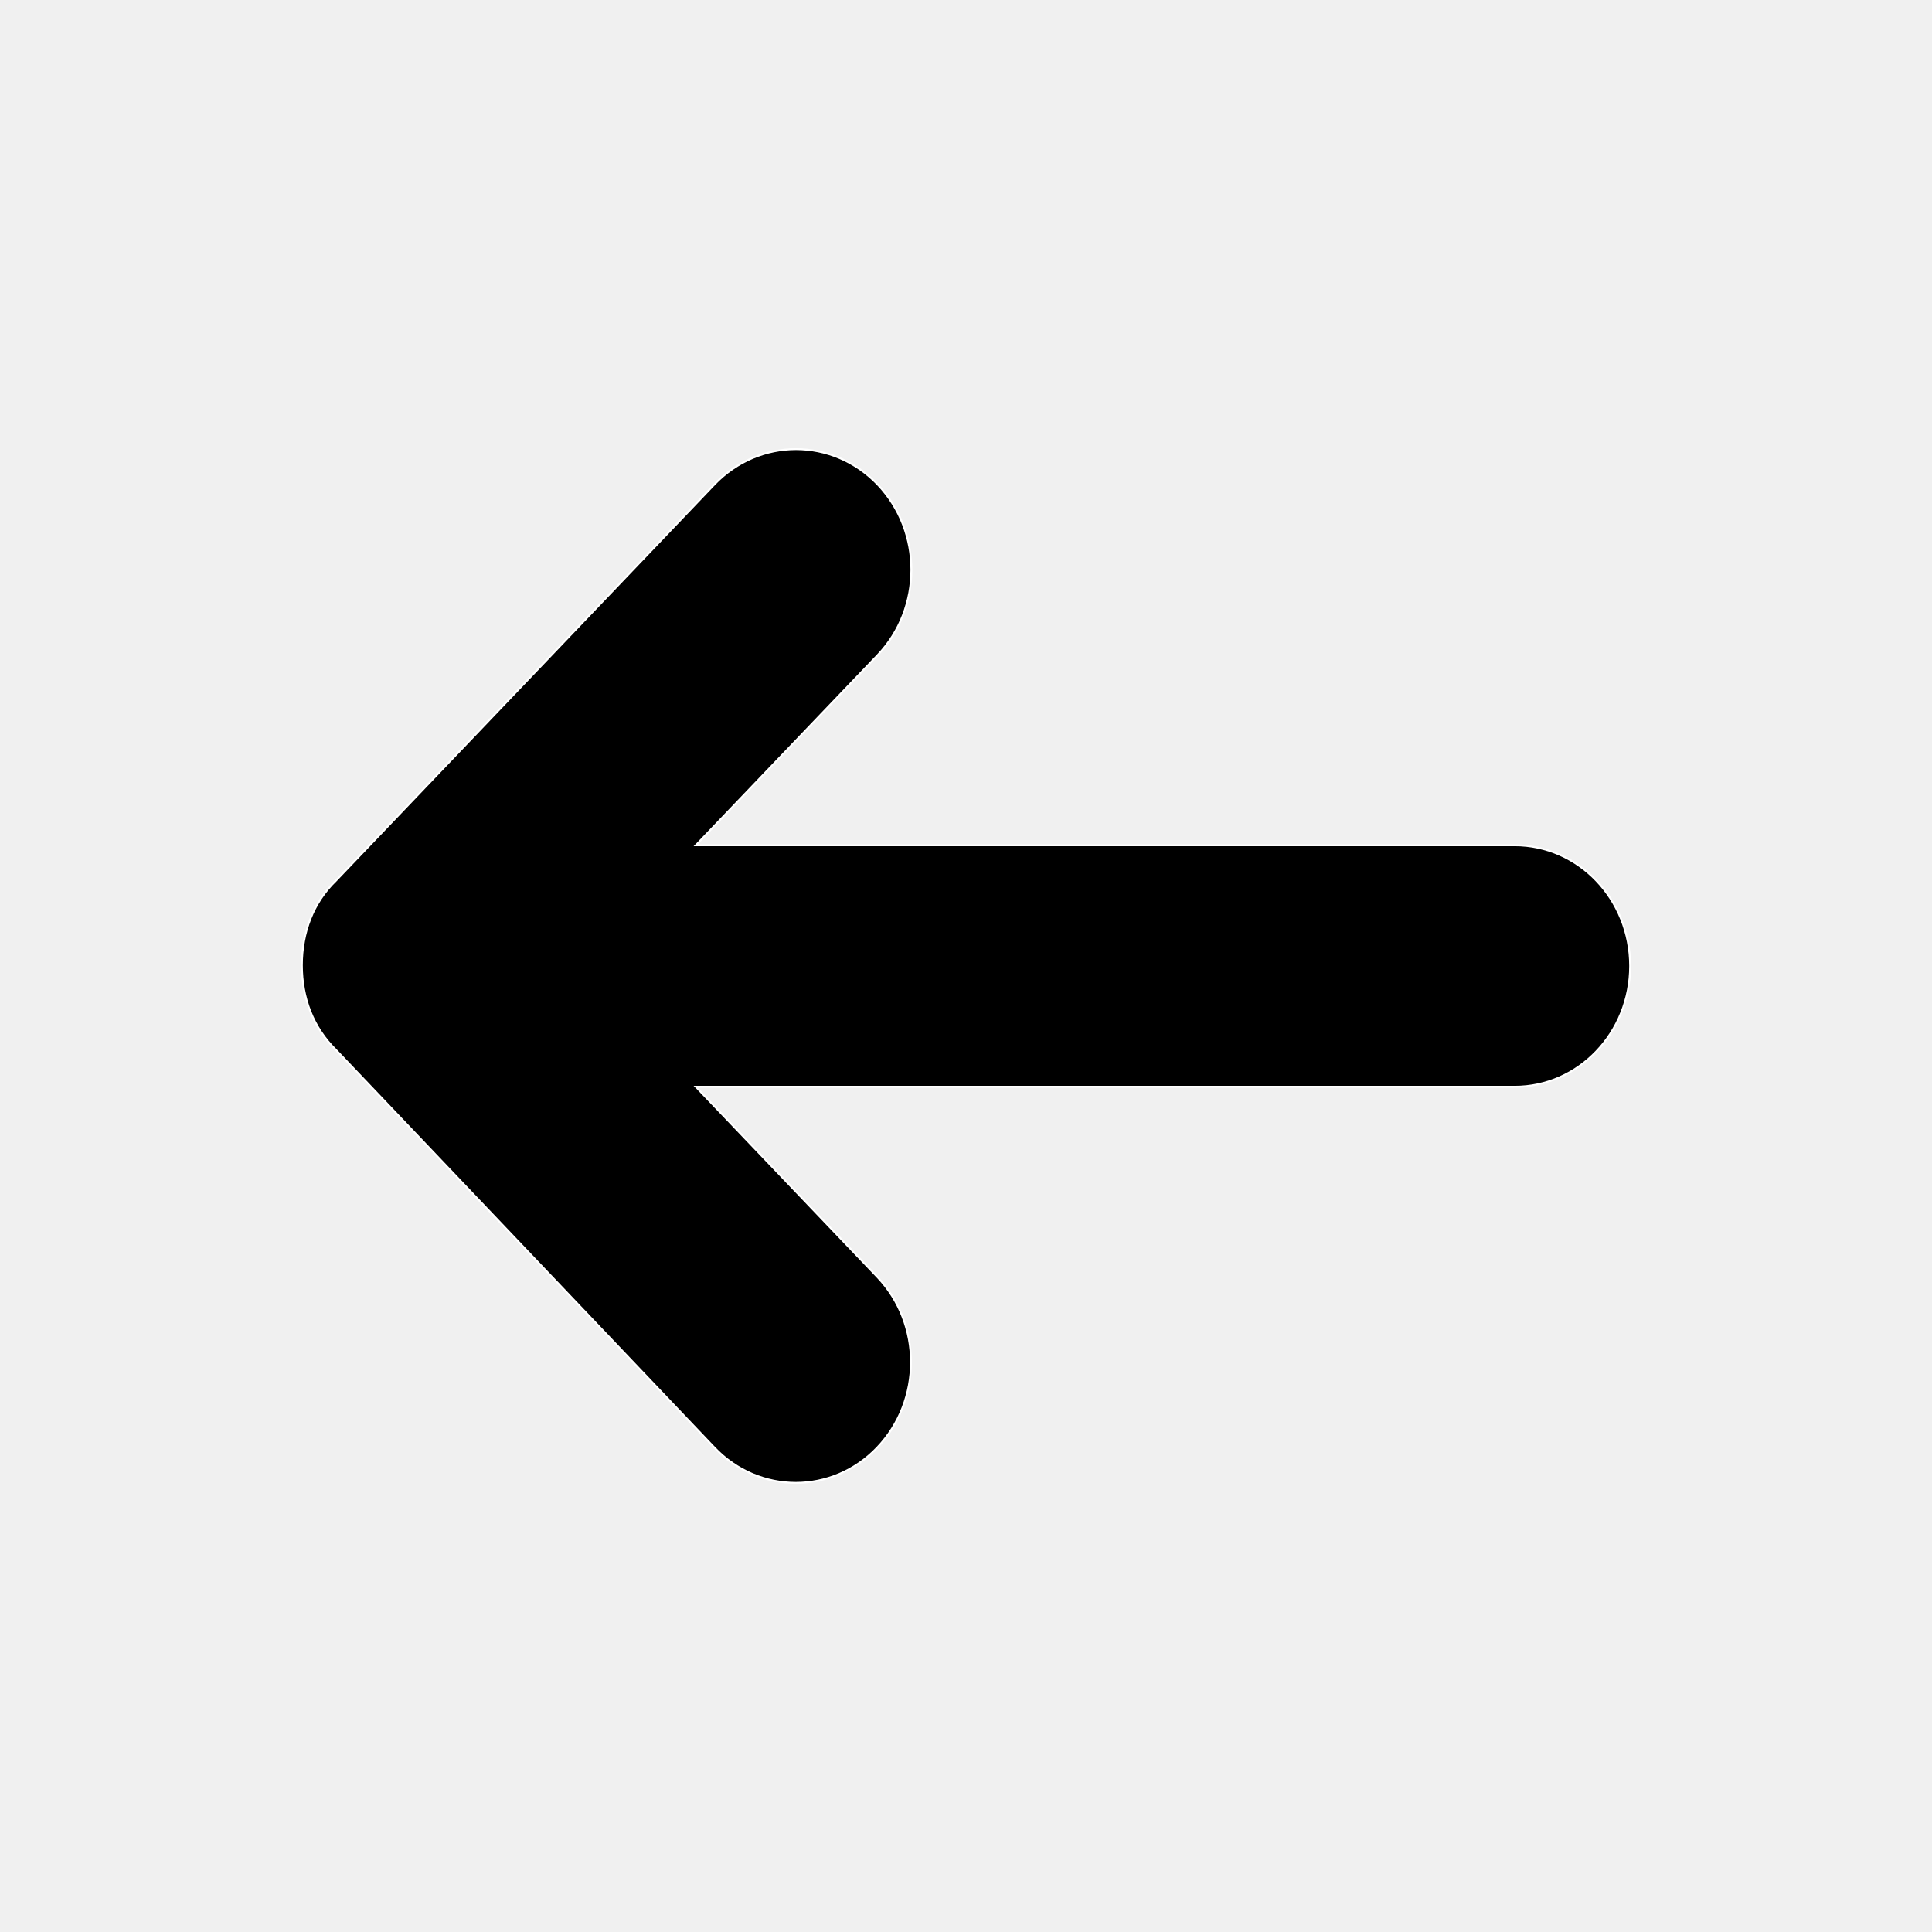
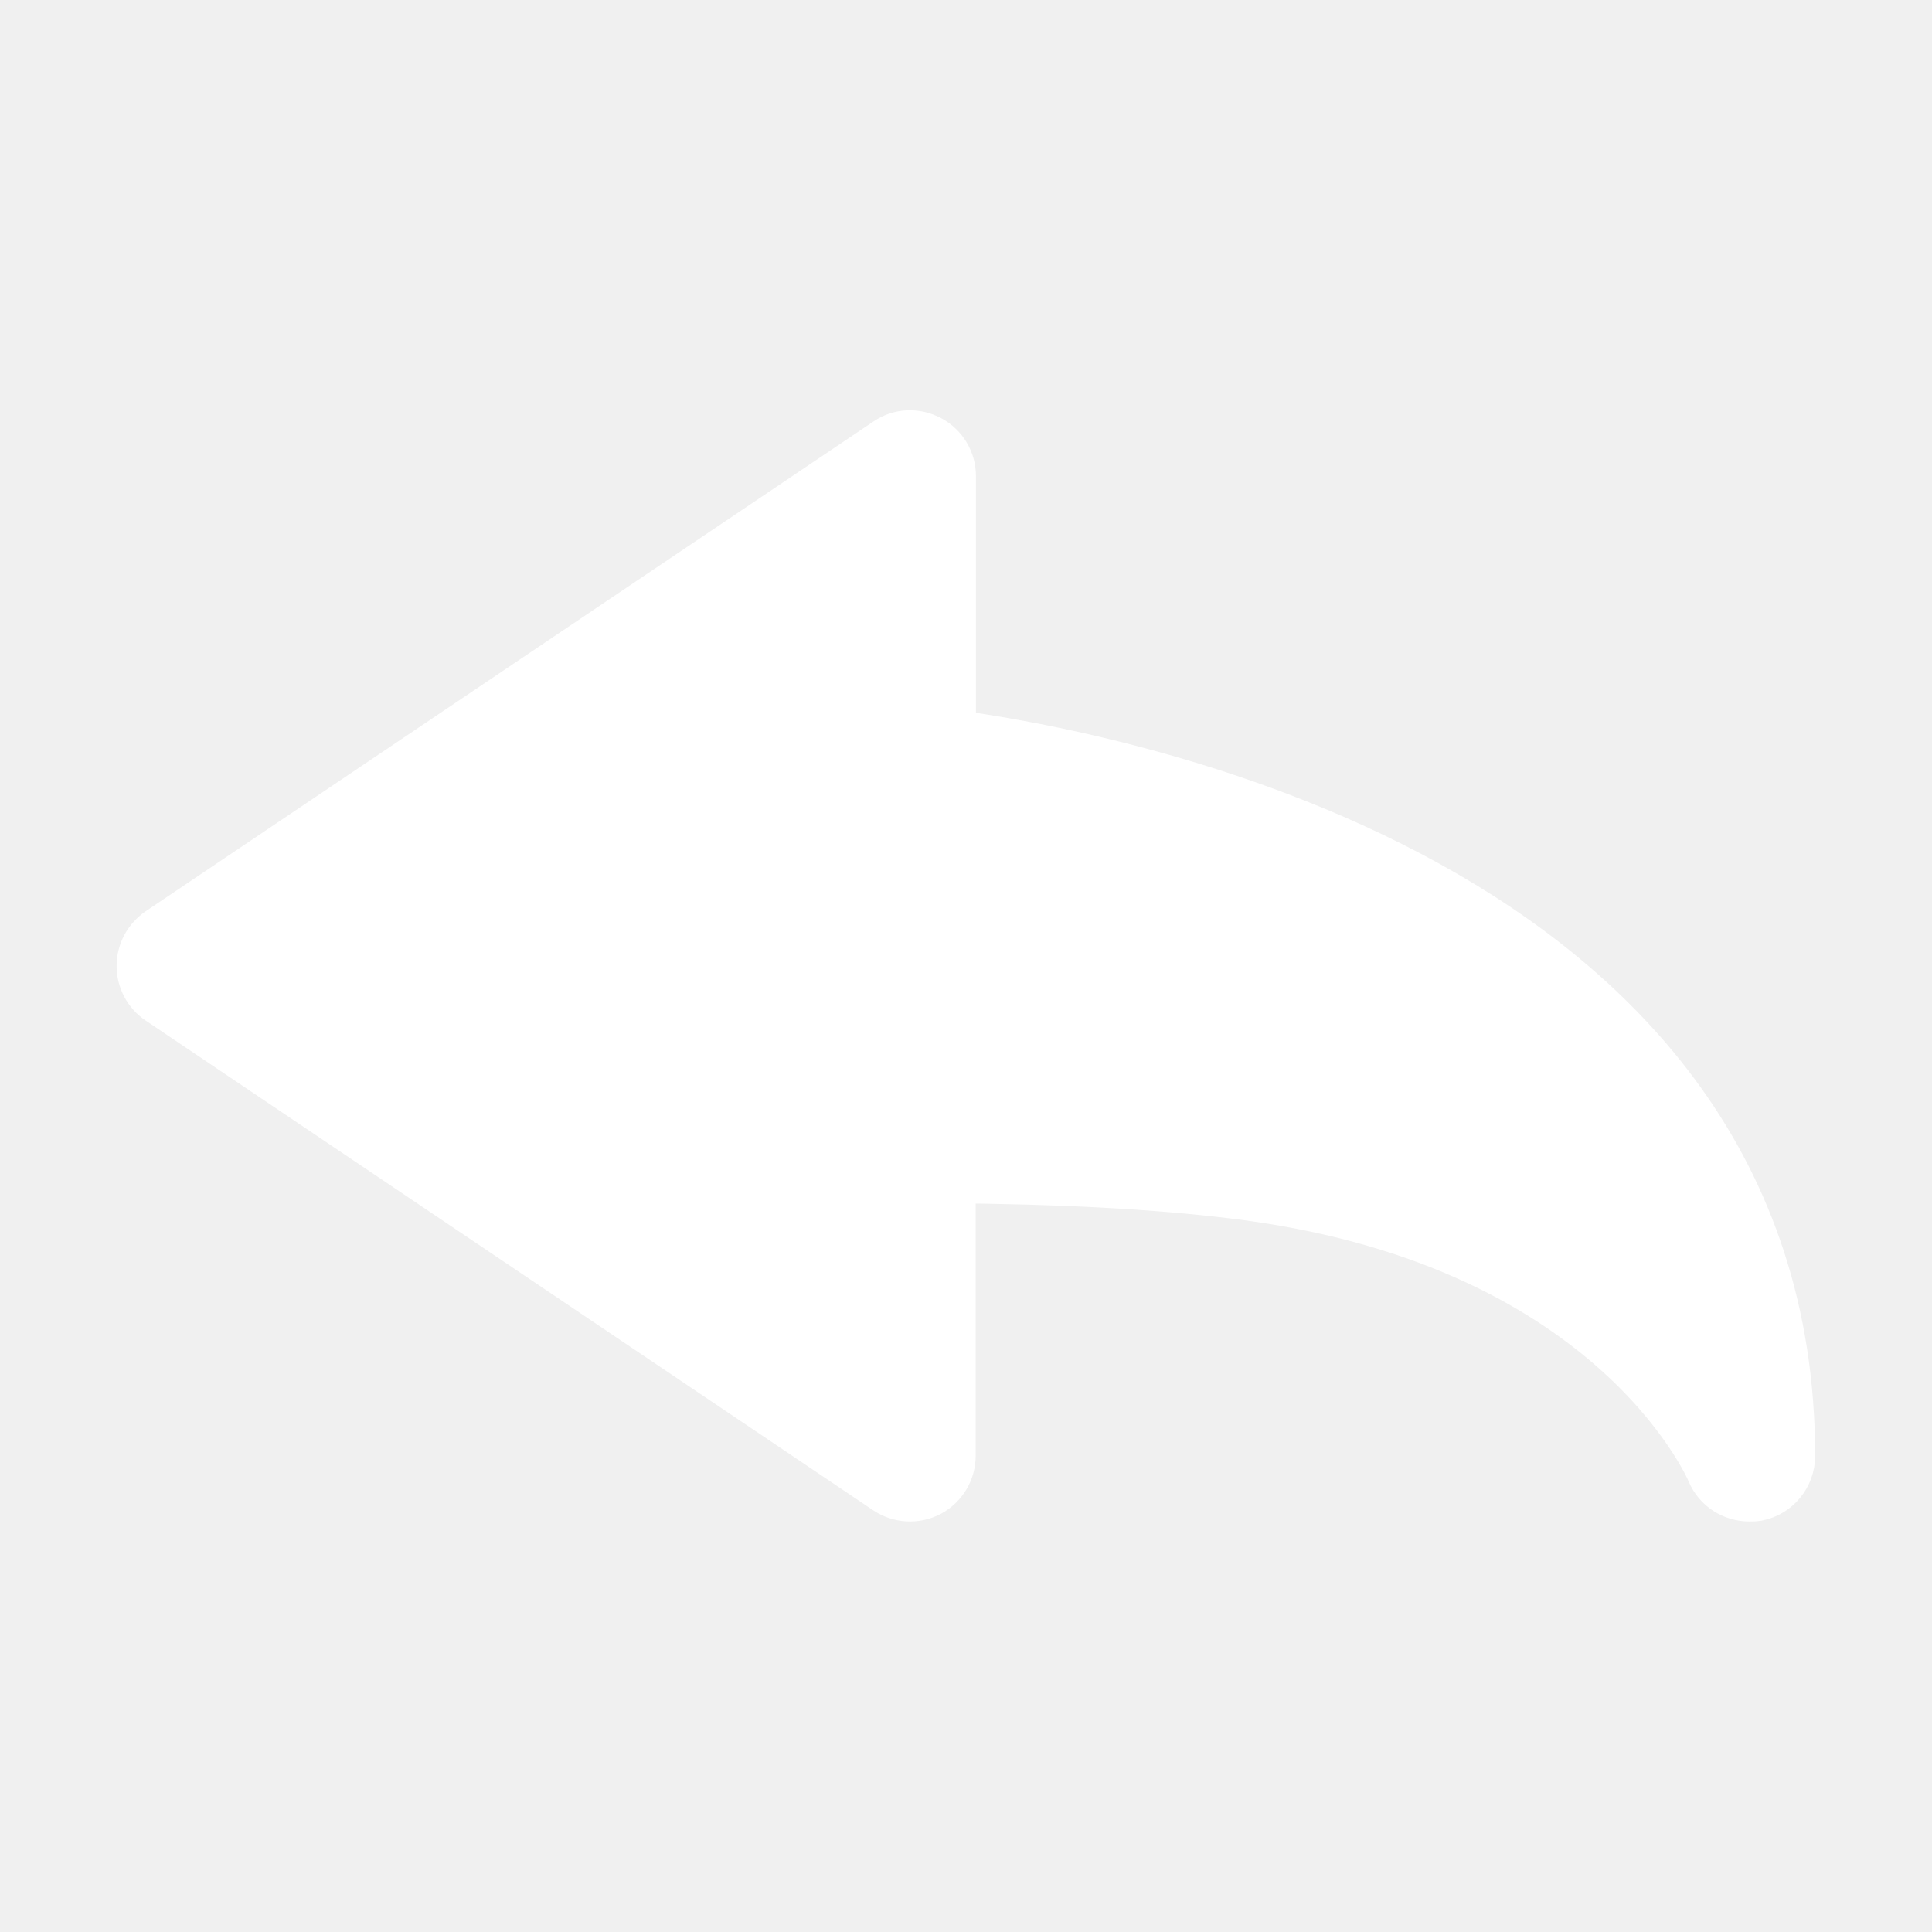
- <svg xmlns="http://www.w3.org/2000/svg" height="512px" id="Layer_1" style="enable-background:new 0 0 512 512;" version="1.1" viewBox="0 0 512 512" width="512px" xml:space="preserve">
-   <path d="M189.3,128.4L89,233.4c-6,5.8-9,13.7-9,22.4c0,8.7,3,16.5,9,22.4l100.3,105.4c11.9,12.5,31.3,12.5,43.2,0  c11.9-12.5,11.9-32.7,0-45.2L184.4,288h217c16.9,0,30.6-14.3,30.6-32c0-17.7-13.7-32-30.6-32h-217l48.2-50.4  c11.9-12.5,11.9-32.7,0-45.2C220.6,115.9,201.3,115.9,189.3,128.4z" stroke="white" stroke-width="0.5" />
+ <svg xmlns="http://www.w3.org/2000/svg" fill="#fff" height="183px" width="183px" version="1.1" id="Capa_1" viewBox="-2.4 -2.4 31.48 31.48" xml:space="preserve" stroke="#fff" transform="rotate(0)">
+   <g id="SVGRepo_bgCarrier" stroke-width="0" />
+   <g id="SVGRepo_tracerCarrier" stroke-linecap="round" stroke-linejoin="round" />
+   <g id="SVGRepo_iconCarrier">
+     <g>
+       <path d="M26.105,21.891c-0.229,0-0.439-0.131-0.529-0.346l0,0c-0.066-0.156-1.716-3.857-7.885-4.59 c-1.285-0.156-2.824-0.236-4.693-0.25v4.613c0,0.213-0.115,0.406-0.304,0.508c-0.188,0.098-0.413,0.084-0.588-0.033L0.254,13.815 C0.094,13.708,0,13.528,0,13.339c0-0.191,0.094-0.365,0.254-0.477l11.857-7.979c0.175-0.121,0.398-0.129,0.588-0.029 c0.19,0.102,0.303,0.295,0.303,0.502v4.293c2.578,0.336,13.674,2.33,13.674,11.674c0,0.271-0.191,0.508-0.459,0.562 C26.18,21.891,26.141,21.891,26.105,21.891z" />
+       <g> </g>
+       <g> </g>
+       <g> </g>
+       <g> </g>
+       <g> </g>
+       <g> </g>
+       <g> </g>
+       <g> </g>
+       <g> </g>
+       <g> </g>
+       <g> </g>
+       <g> </g>
+       <g> </g>
+       <g> </g>
+       <g> </g>
+     </g>
+   </g>
</svg>
